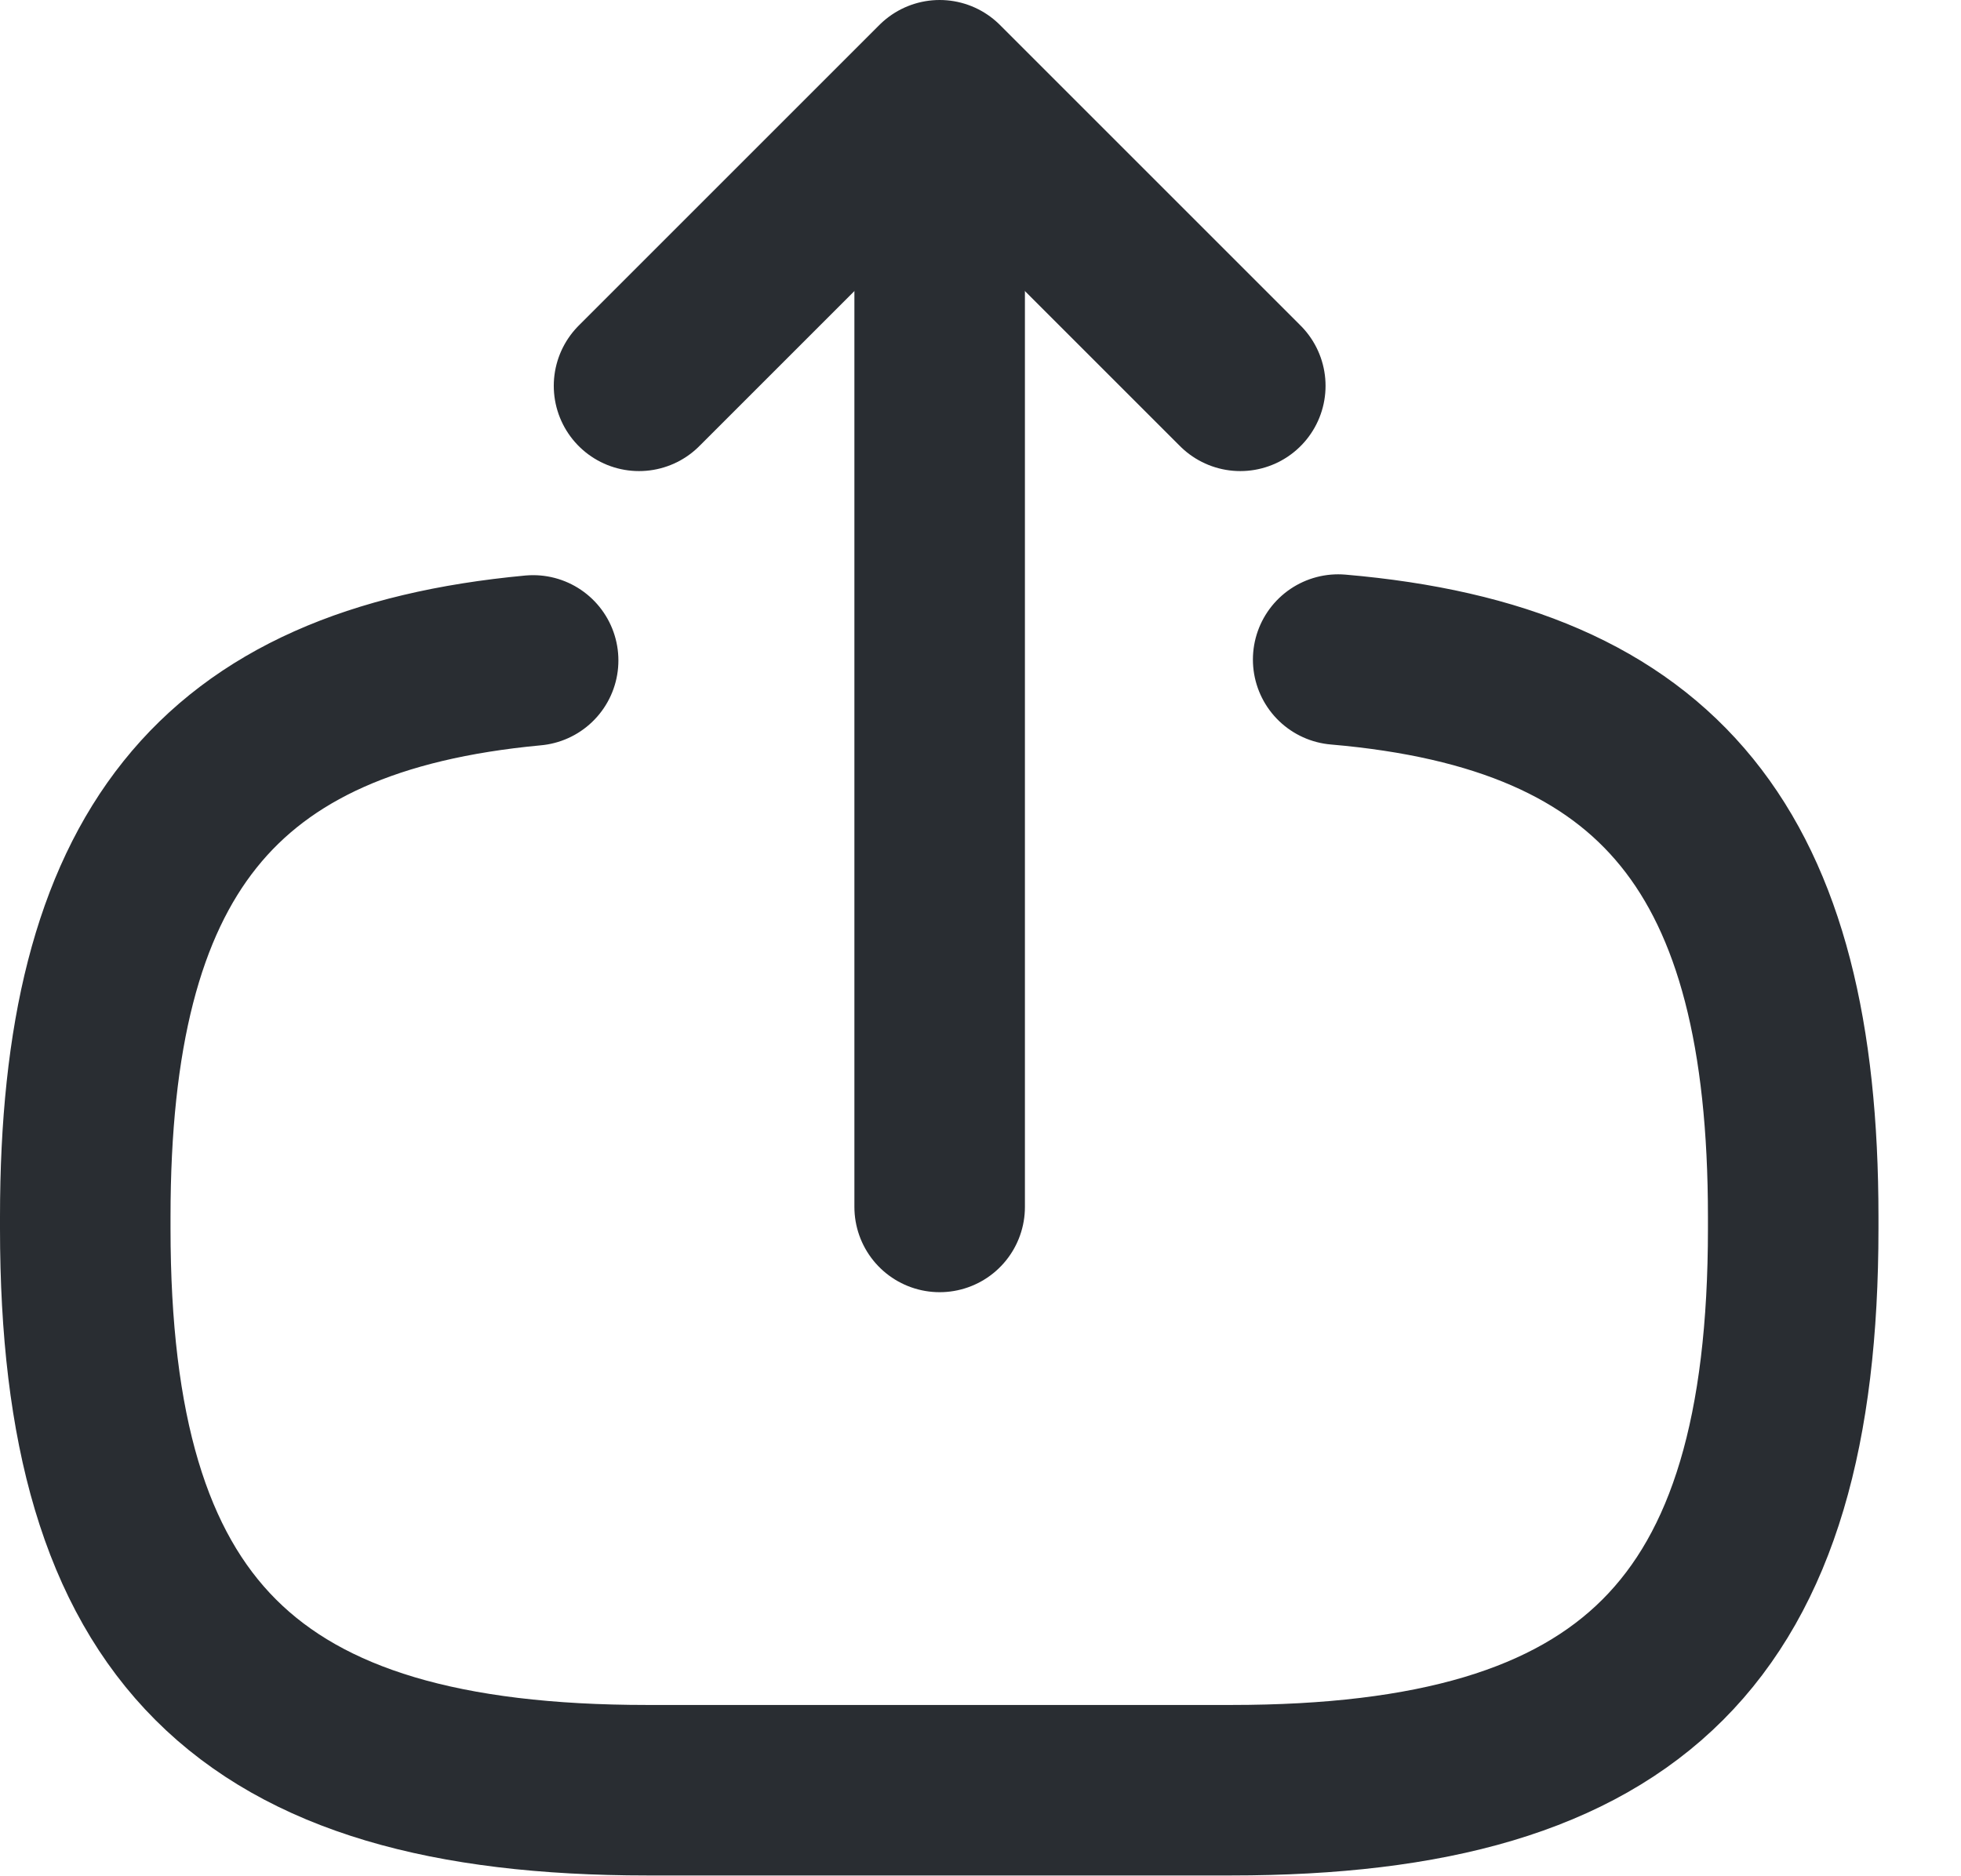
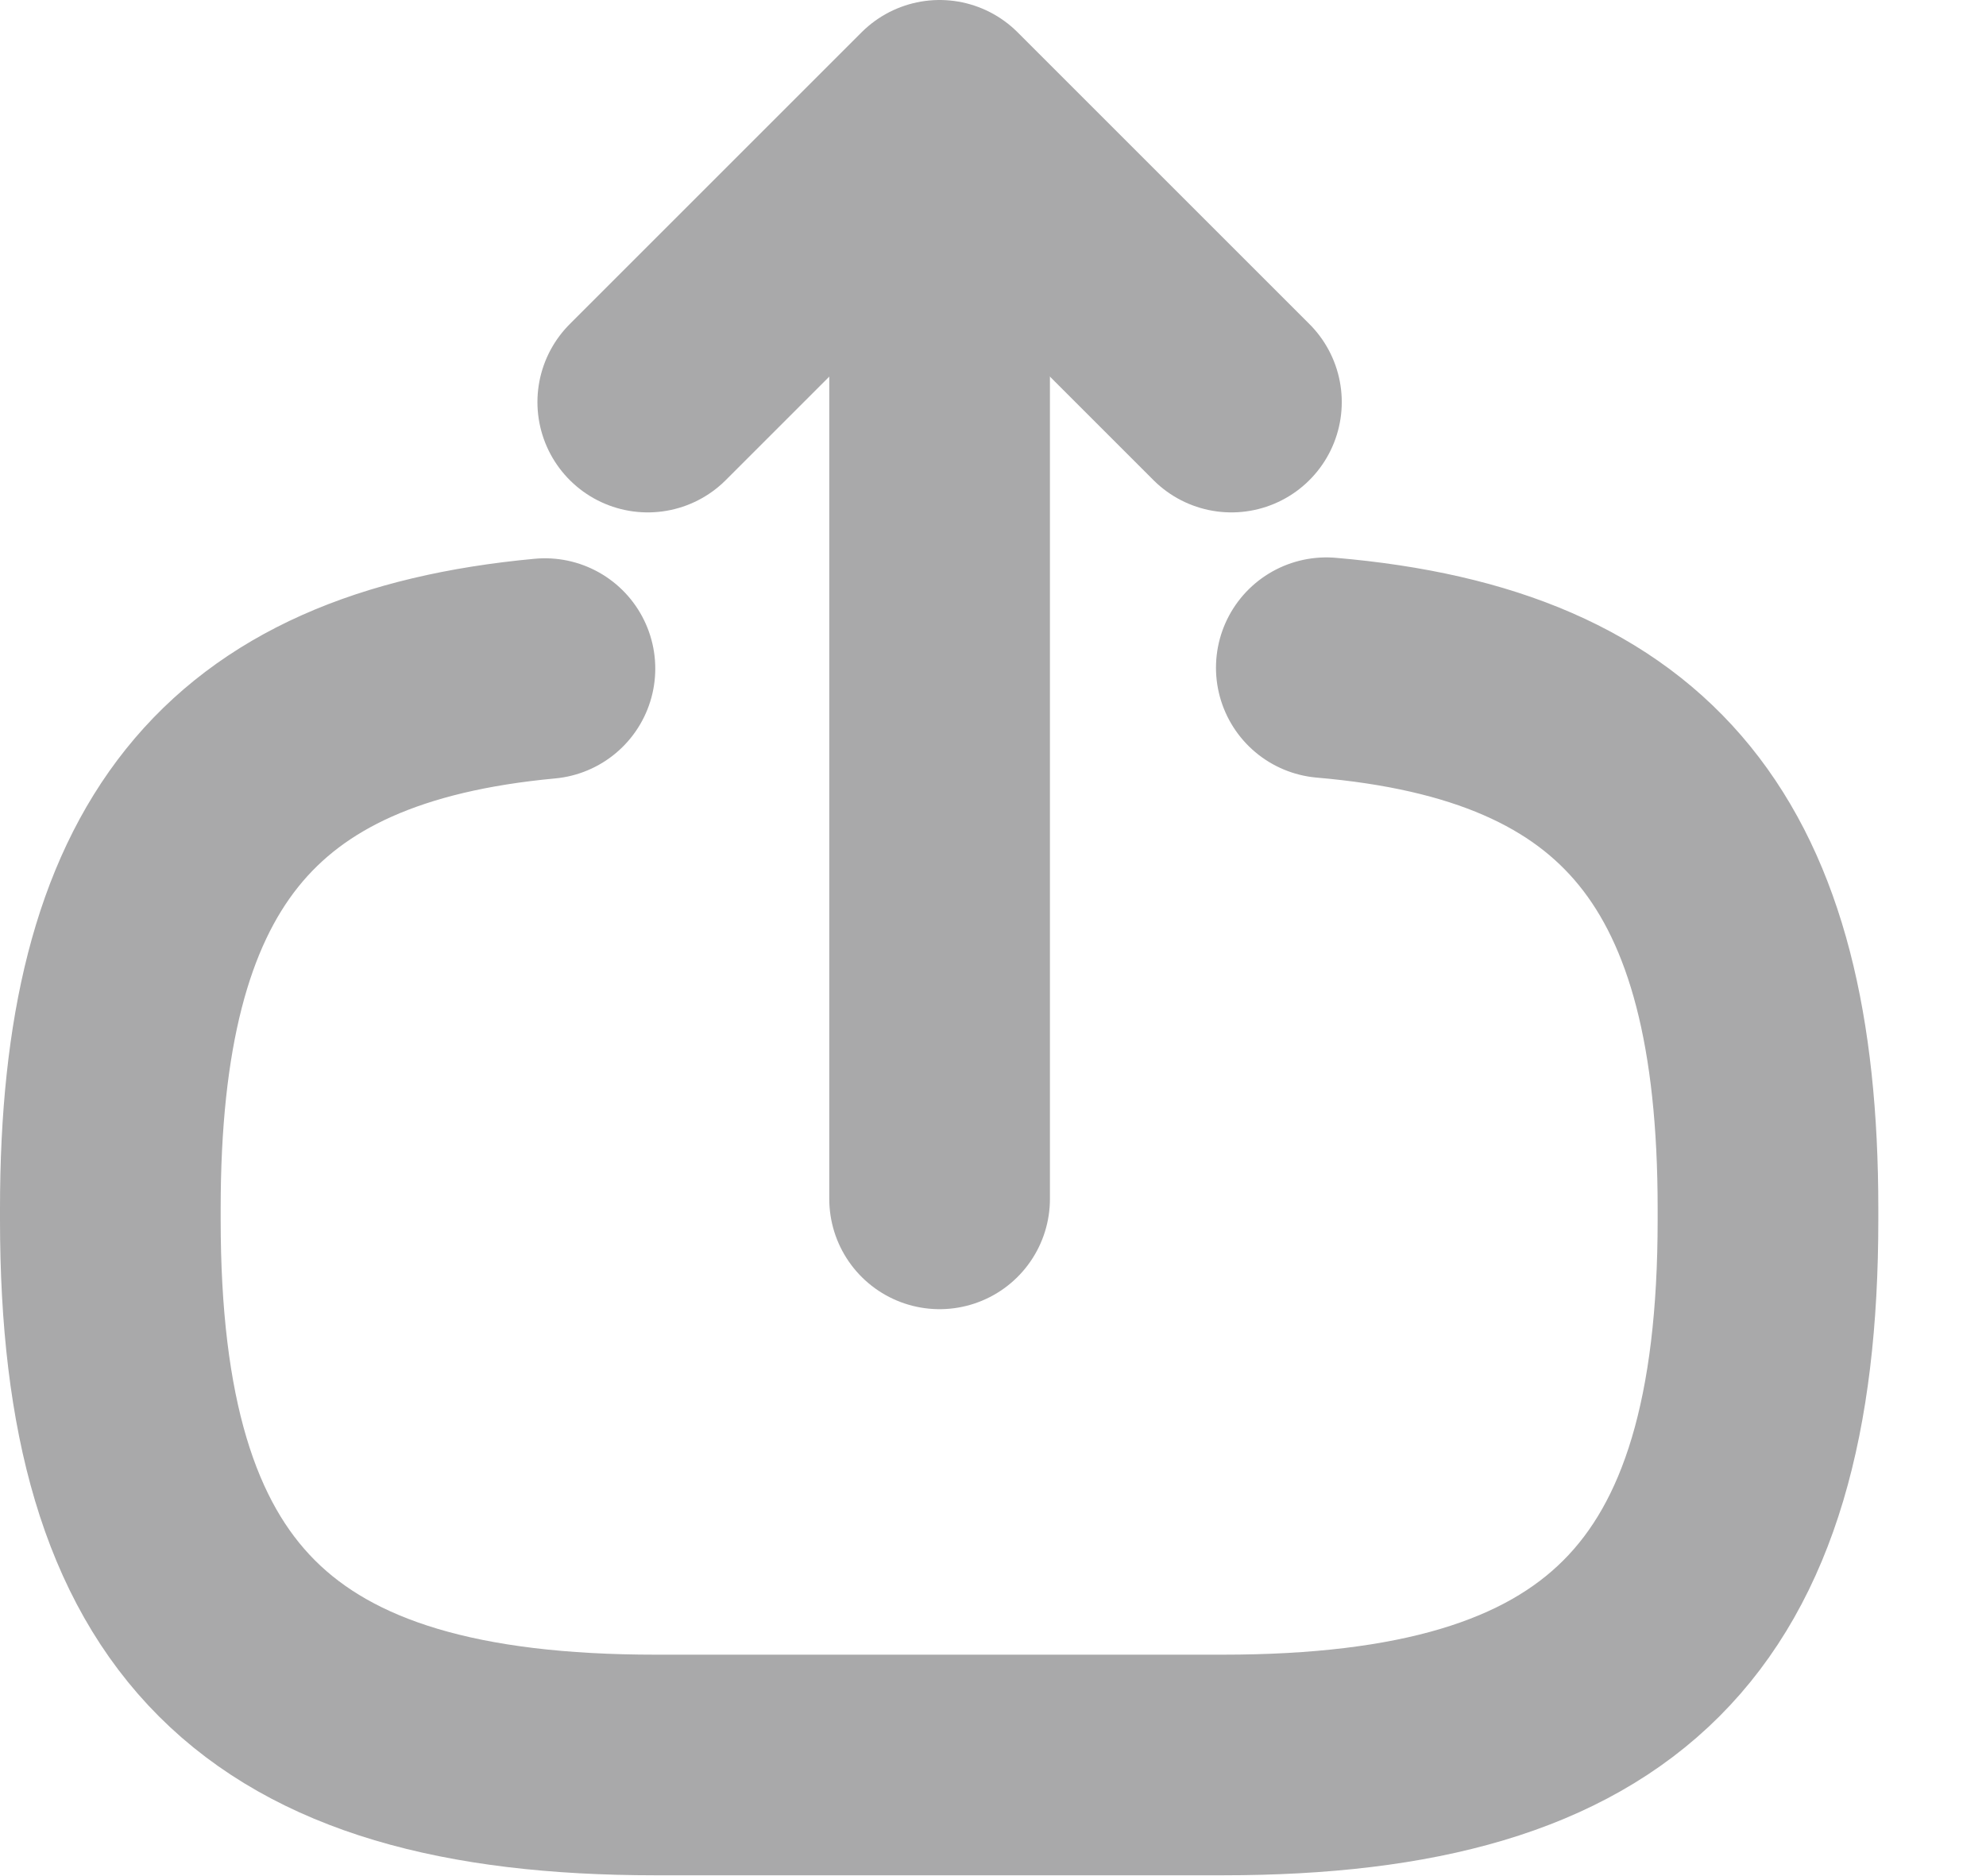
- <svg xmlns="http://www.w3.org/2000/svg" width="23" height="22" viewBox="0 0 23 22" fill="none">
-   <path d="M15.695 7.737C19.484 8.063 21.032 10.011 21.032 14.274V14.411C21.032 19.116 19.148 21 14.442 21H7.59C2.884 21 1 19.116 1 14.411V14.274C1 10.042 2.526 8.095 6.253 7.747" stroke="#292D32" stroke-width="2" stroke-linecap="round" stroke-linejoin="round" />
-   <path d="M11.021 14.158V2.179" stroke="#292D32" stroke-width="2" stroke-linecap="round" stroke-linejoin="round" />
-   <path d="M14.547 4.526L11.021 1L7.495 4.526" stroke="#292D32" stroke-width="2" stroke-linecap="round" stroke-linejoin="round" />
+ <svg xmlns="http://www.w3.org/2000/svg" width="18" height="17" viewBox="0 0 18 17" fill="none">
+   <path d="M12.021 6.053C14.863 6.297 16.024 7.758 16.024 10.955V11.058C16.024 14.587 14.611 16 11.082 16H5.942C2.413 16 1 14.587 1 11.058V10.955C1 7.782 2.145 6.321 4.939 6.061" stroke="#A9A9AA" stroke-width="2" stroke-linecap="round" stroke-linejoin="round" />
+   <path d="M8.516 10.868V1.884" stroke="#A9A9AA" stroke-width="2" stroke-linecap="round" stroke-linejoin="round" />
+   <path d="M11.161 3.645L8.516 1L5.871 3.645" stroke="#A9A9AA" stroke-width="2" stroke-linecap="round" stroke-linejoin="round" />
</svg>
